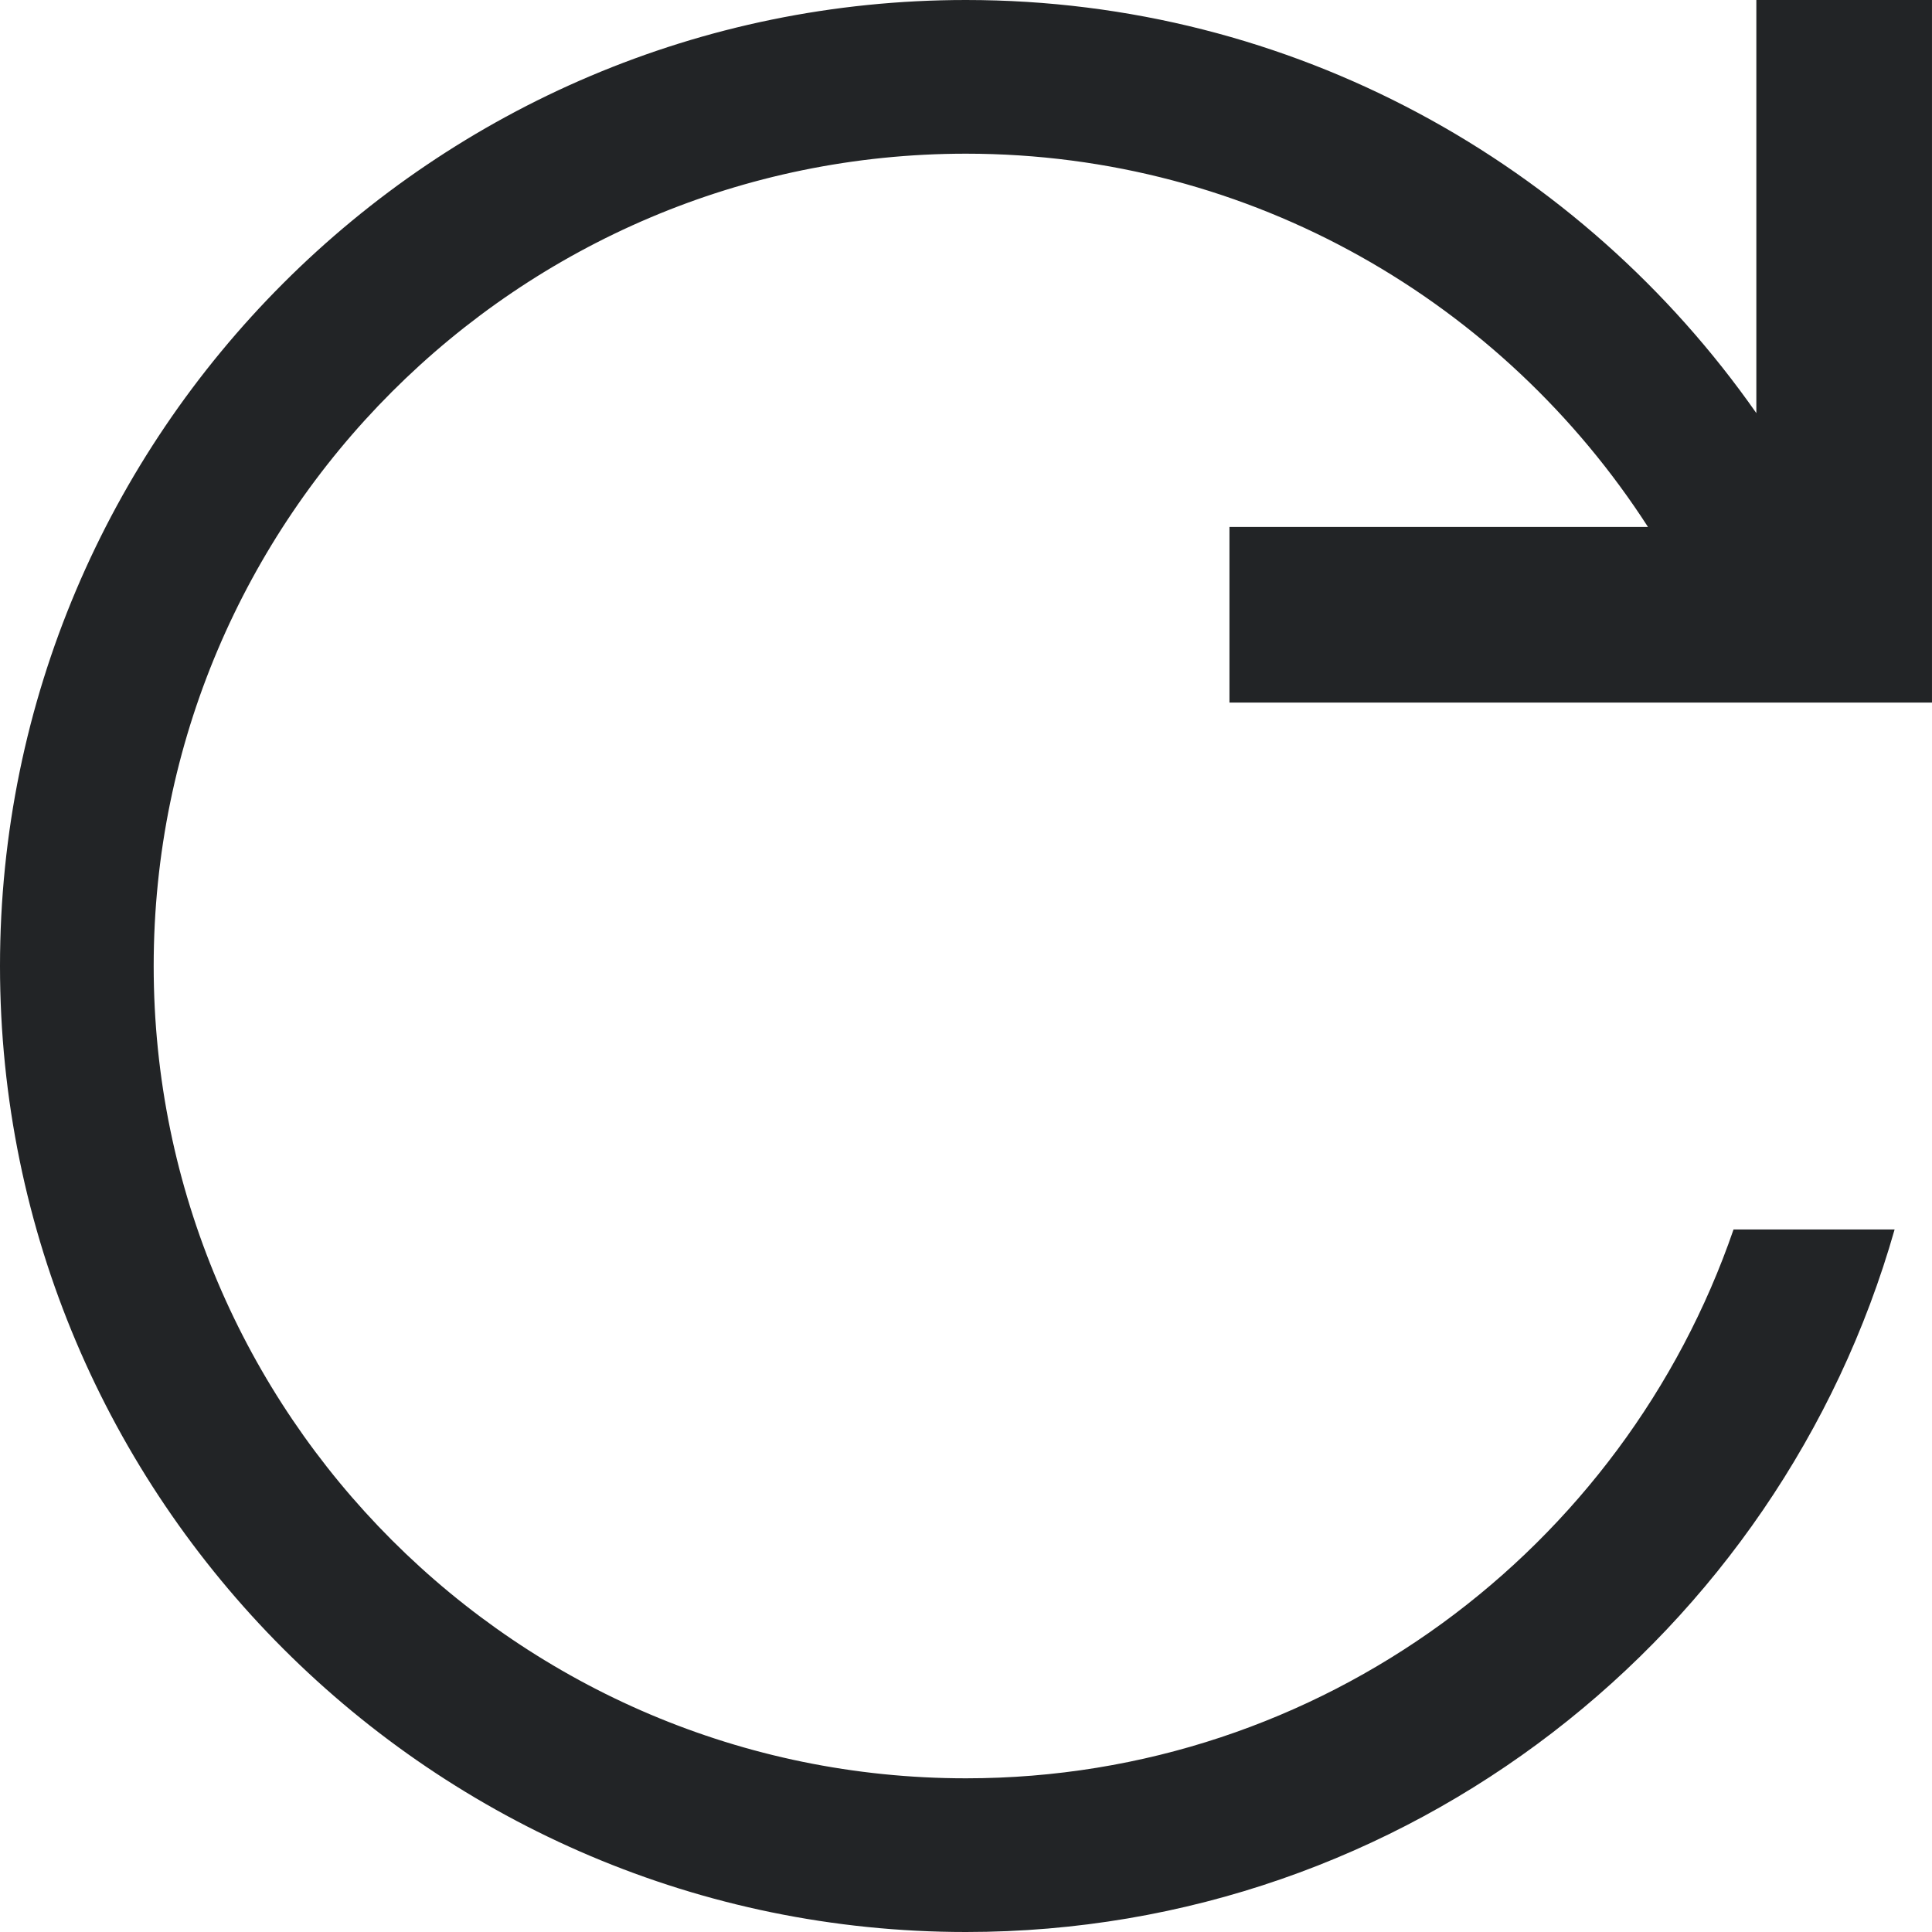
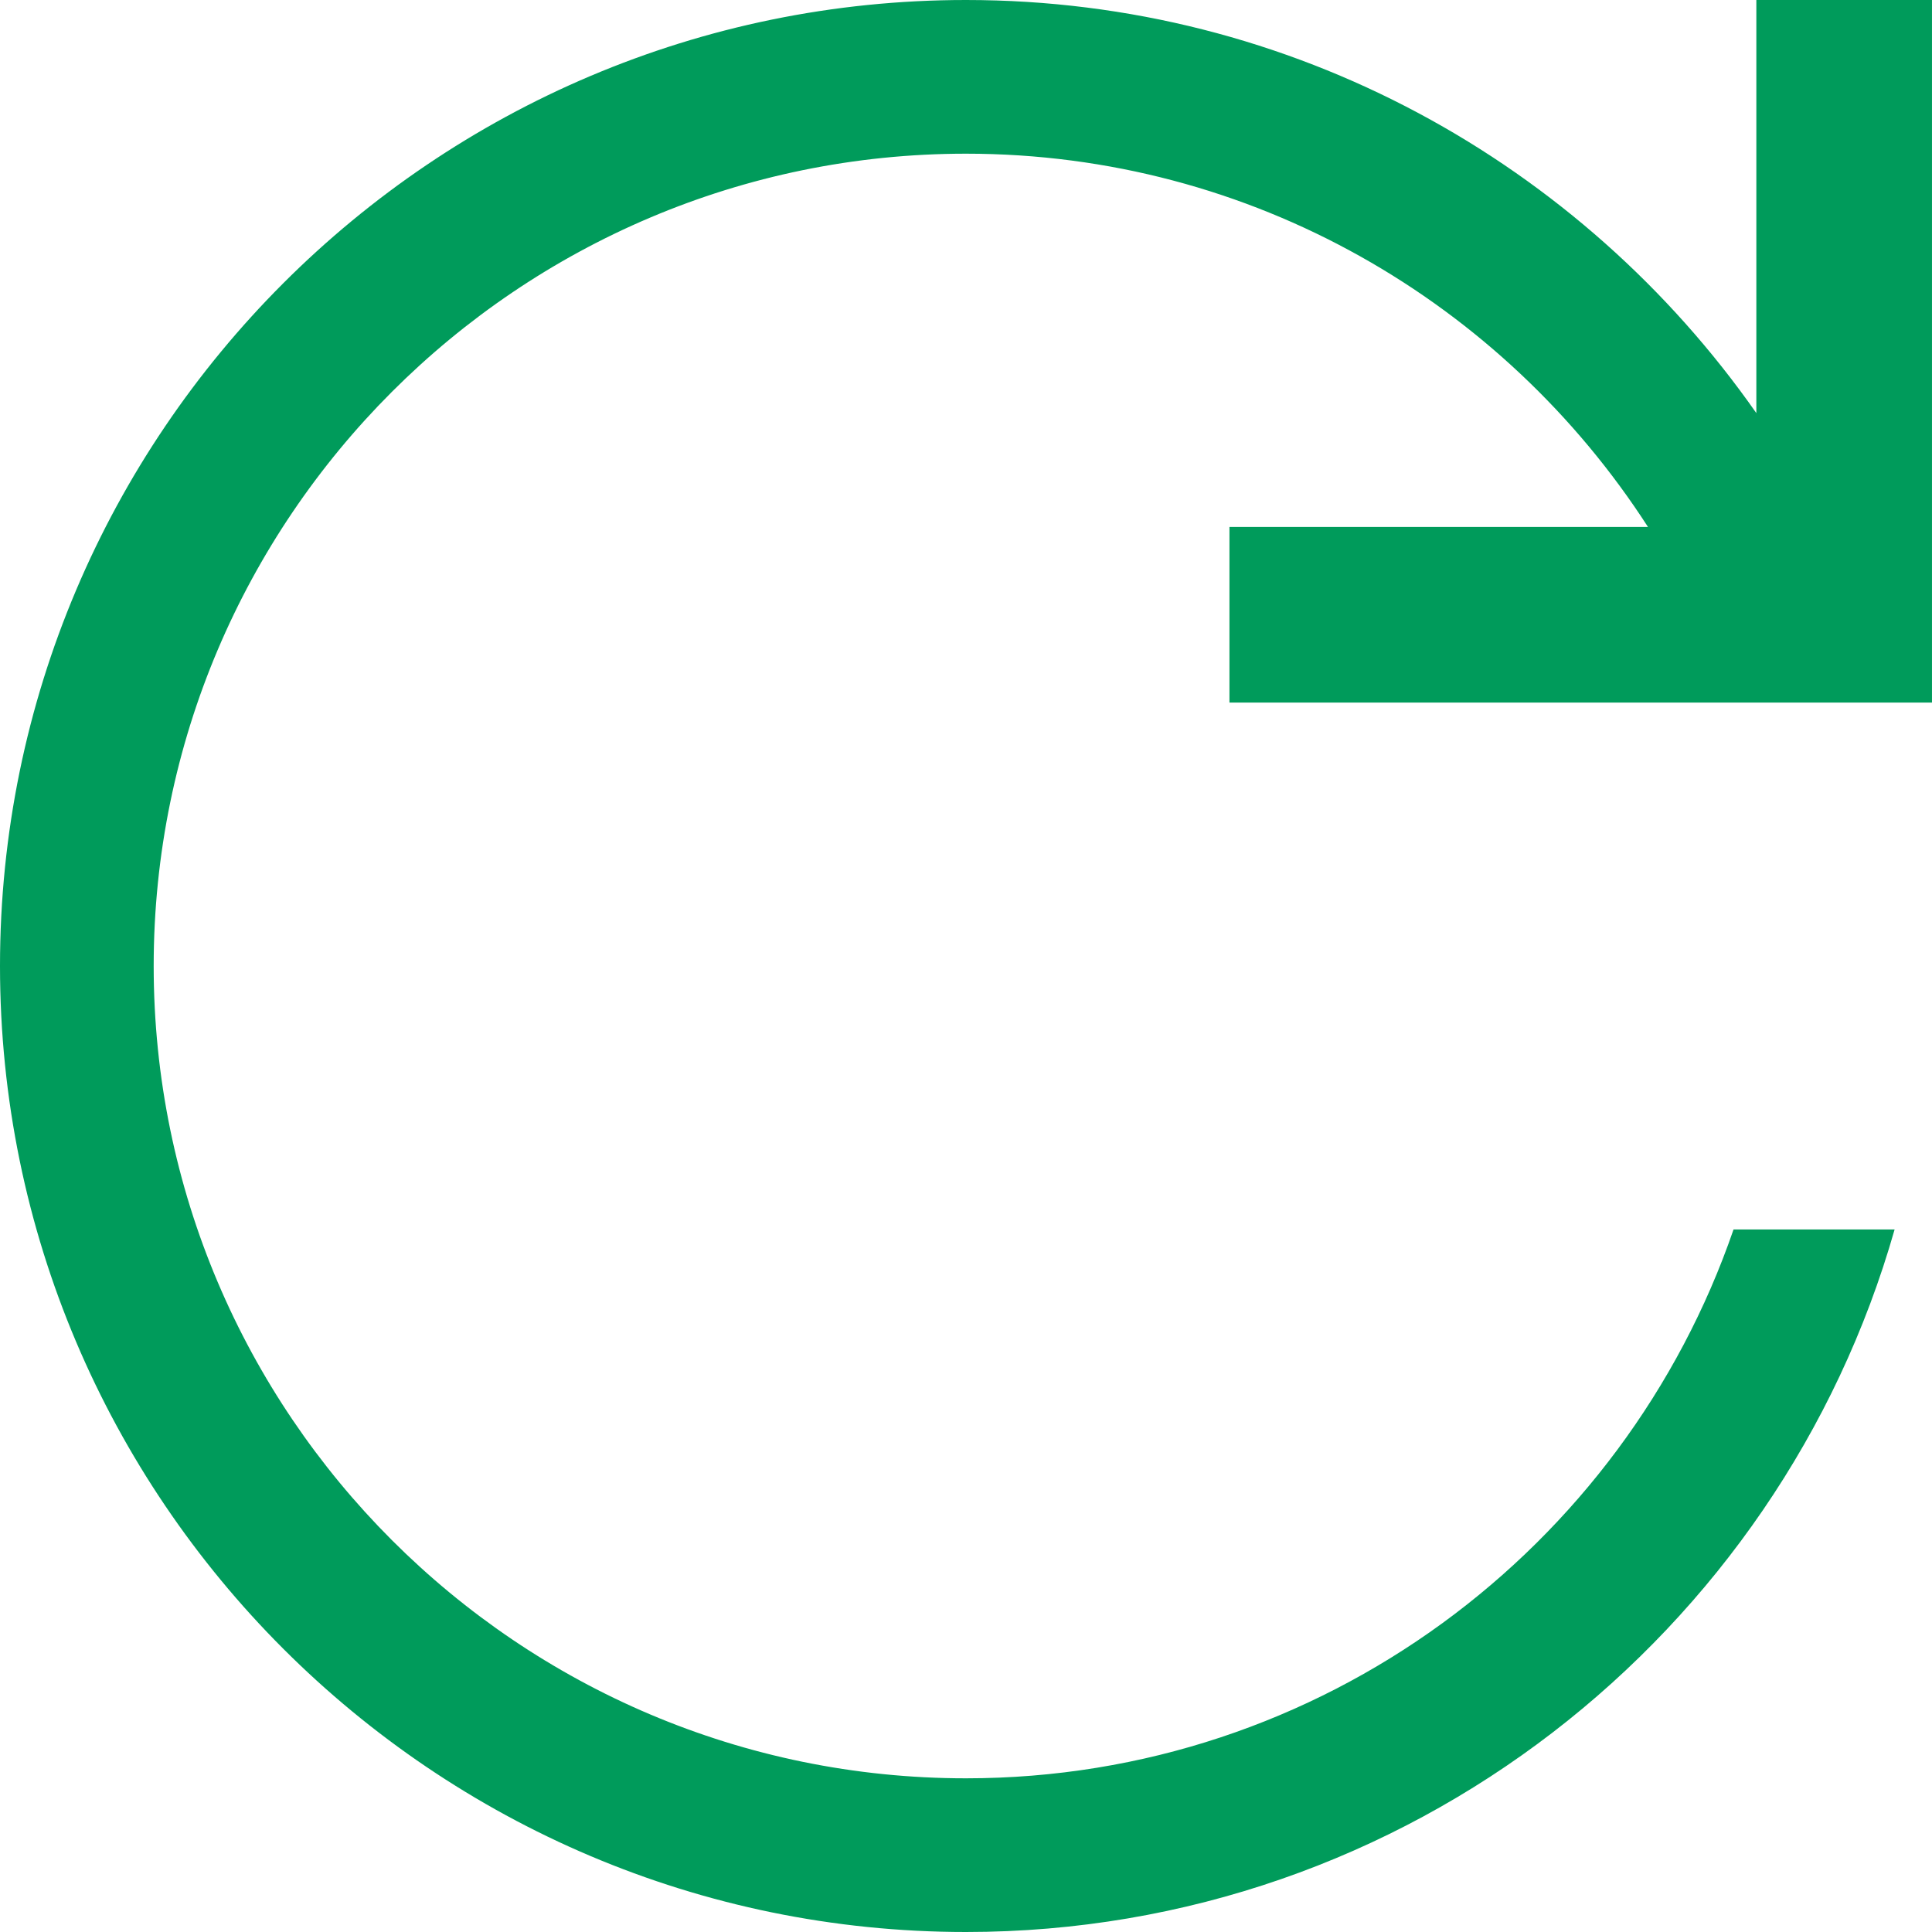
<svg xmlns="http://www.w3.org/2000/svg" version="1.1" id="Ebene_1" x="0px" y="0px" width="300.542px" height="300.545px" viewBox="147.368 147.366 300.542 300.545" enable-background="new 147.368 147.366 300.542 300.545" xml:space="preserve">
-   <path fill="#222426" d="M297.639,147.366c50.855,0,95.789,25.469,122.949,64.264v-64.264h27.322v109.292H338.624v-27.322h65.104  c-22.492-34.875-61.582-58.062-106.088-58.062c-69.681,0-126.365,56.687-126.365,126.365s56.687,126.364,126.365,126.364  c55.325,0,102.34-35.779,119.401-85.381h25.056c-17.904,62.969-75.816,109.289-144.457,109.289  c-82.86,0-150.272-67.412-150.272-150.272C147.368,214.778,214.779,147.366,297.639,147.366z" />
+   <defs id="defs7" />
+   <path fill="#222426" d="M297.639,147.366c50.855,0,95.789,25.469,122.949,64.264v-64.264h27.322v109.292H338.624v-27.322h65.104  c-22.492-34.875-61.582-58.062-106.088-58.062c-69.681,0-126.365,56.687-126.365,126.365s56.687,126.364,126.365,126.364  c55.325,0,102.34-35.779,119.401-85.381h25.056c-17.904,62.969-75.816,109.289-144.457,109.289  c-82.86,0-150.272-67.412-150.272-150.272C147.368,214.778,214.779,147.366,297.639,147.366z" id="path3" style="fill:#009b5b;fill-opacity:1" />
</svg>
